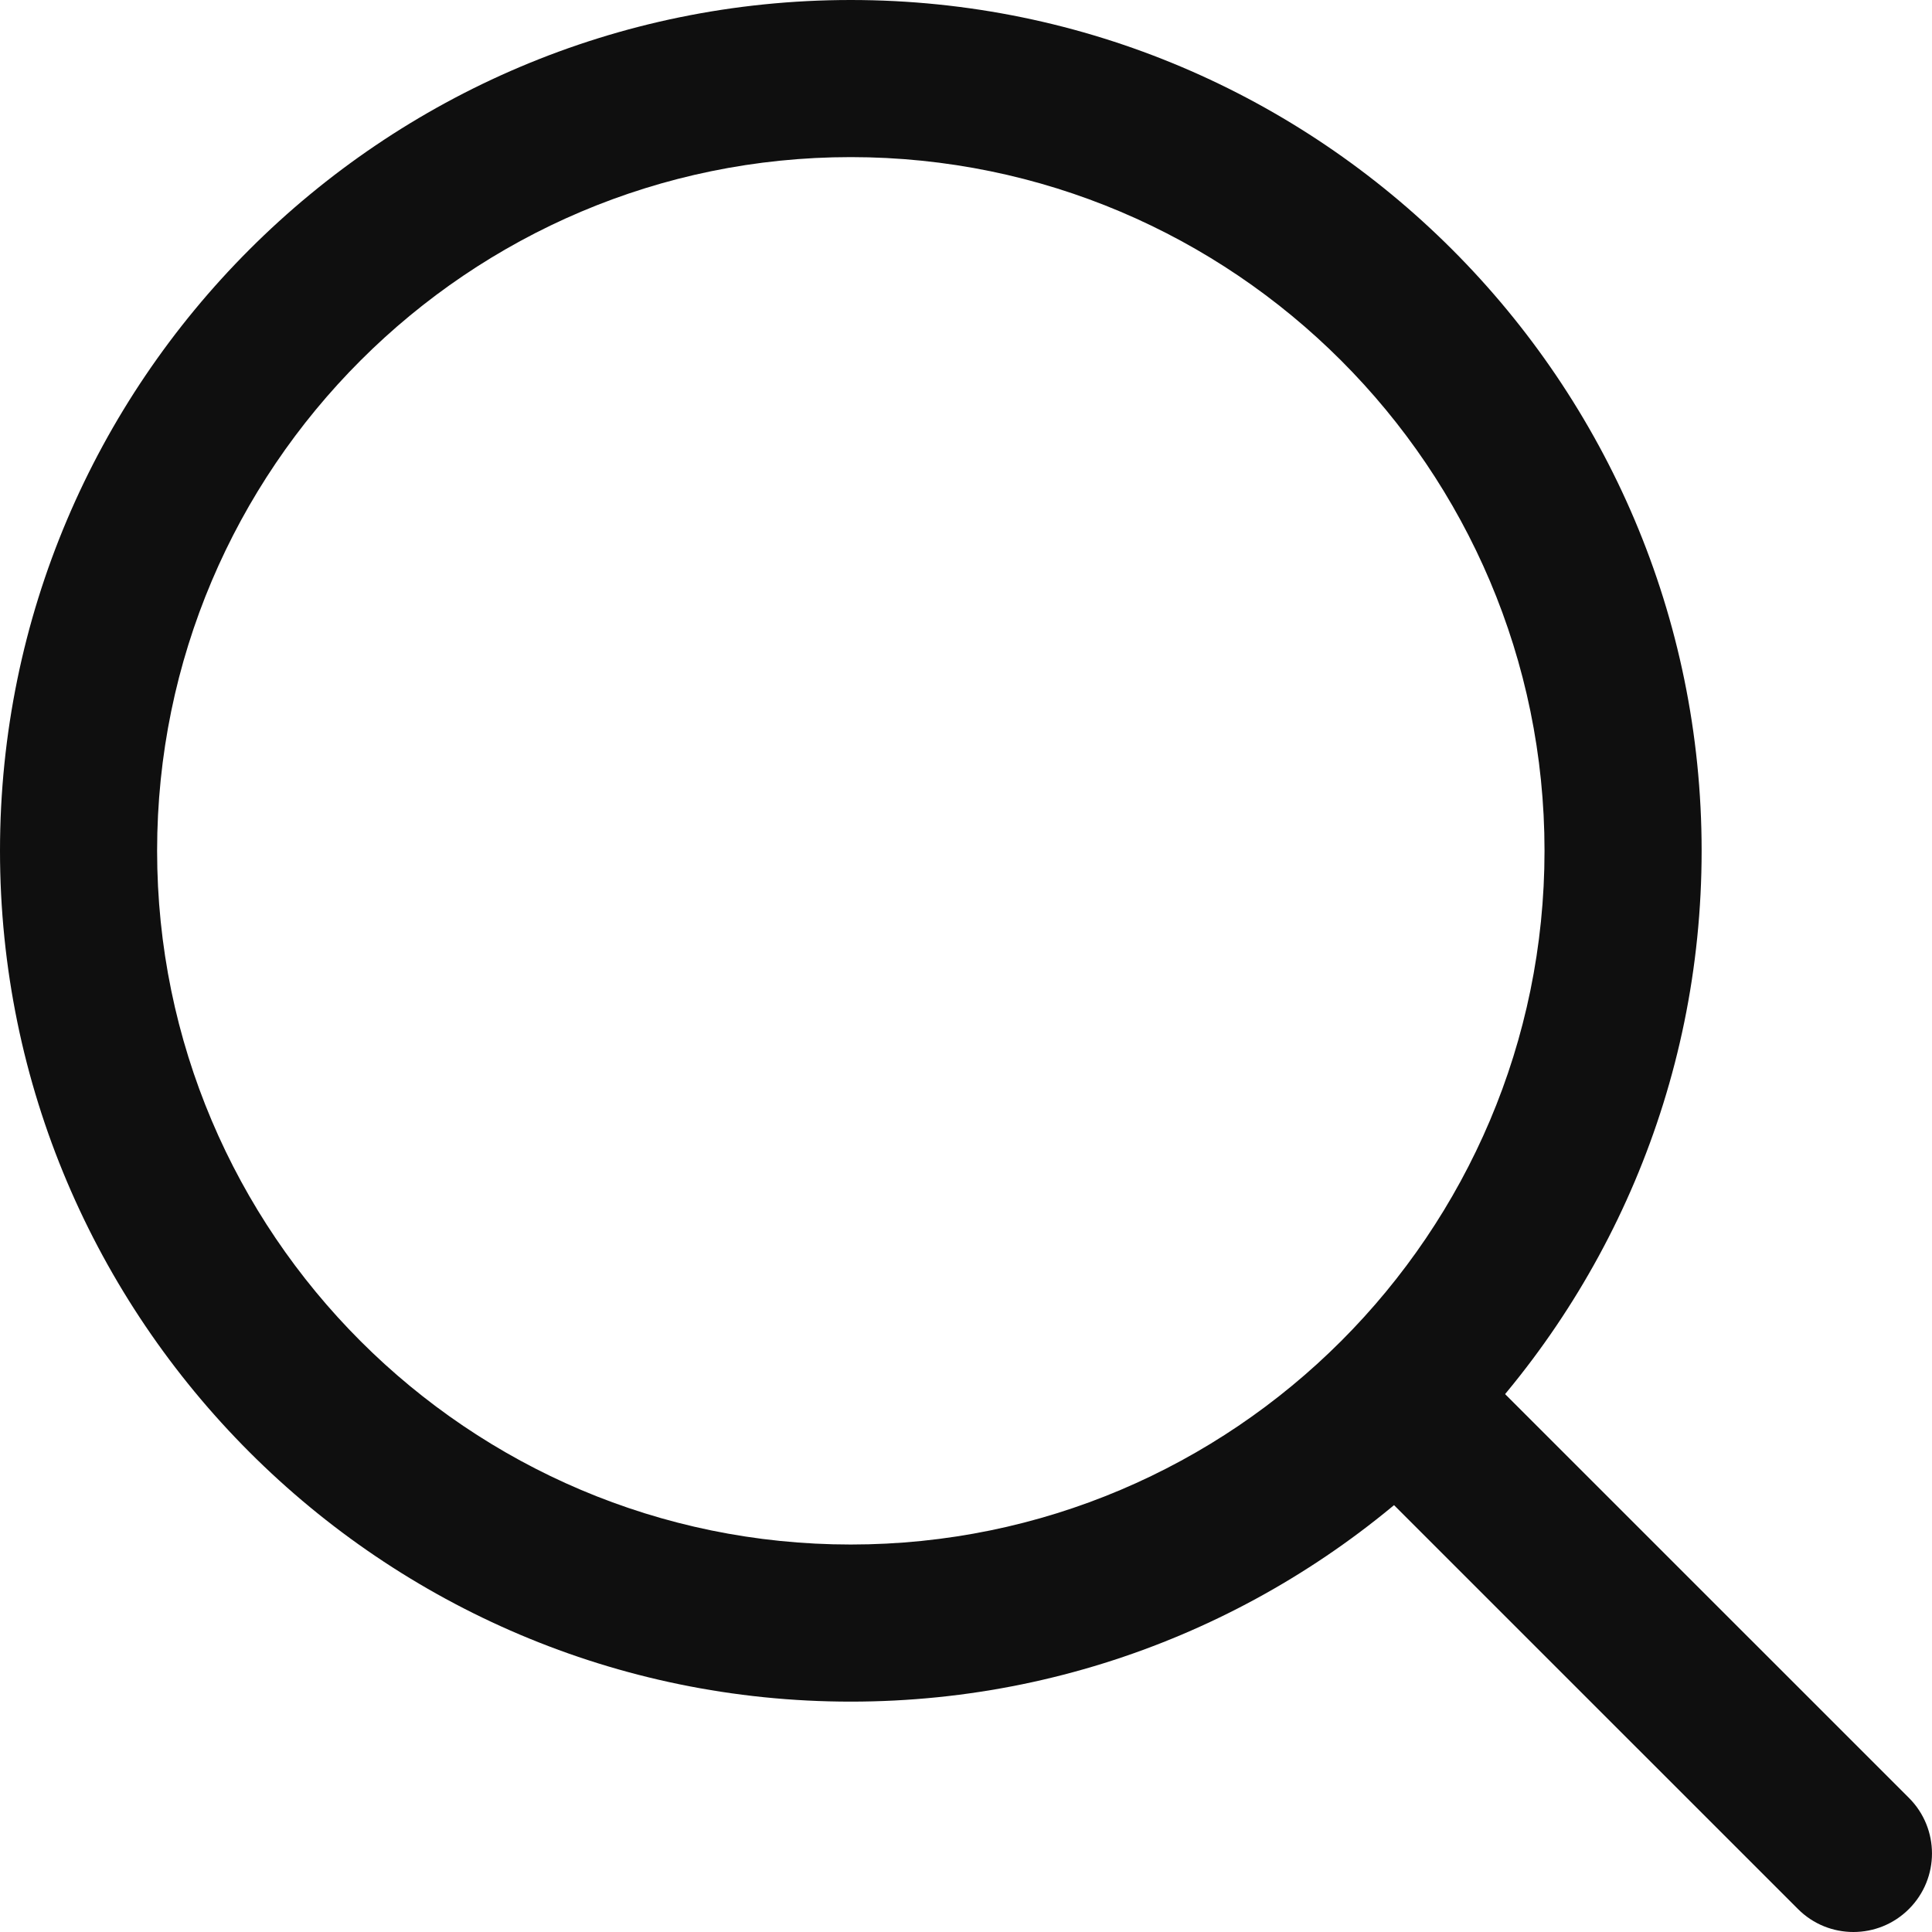
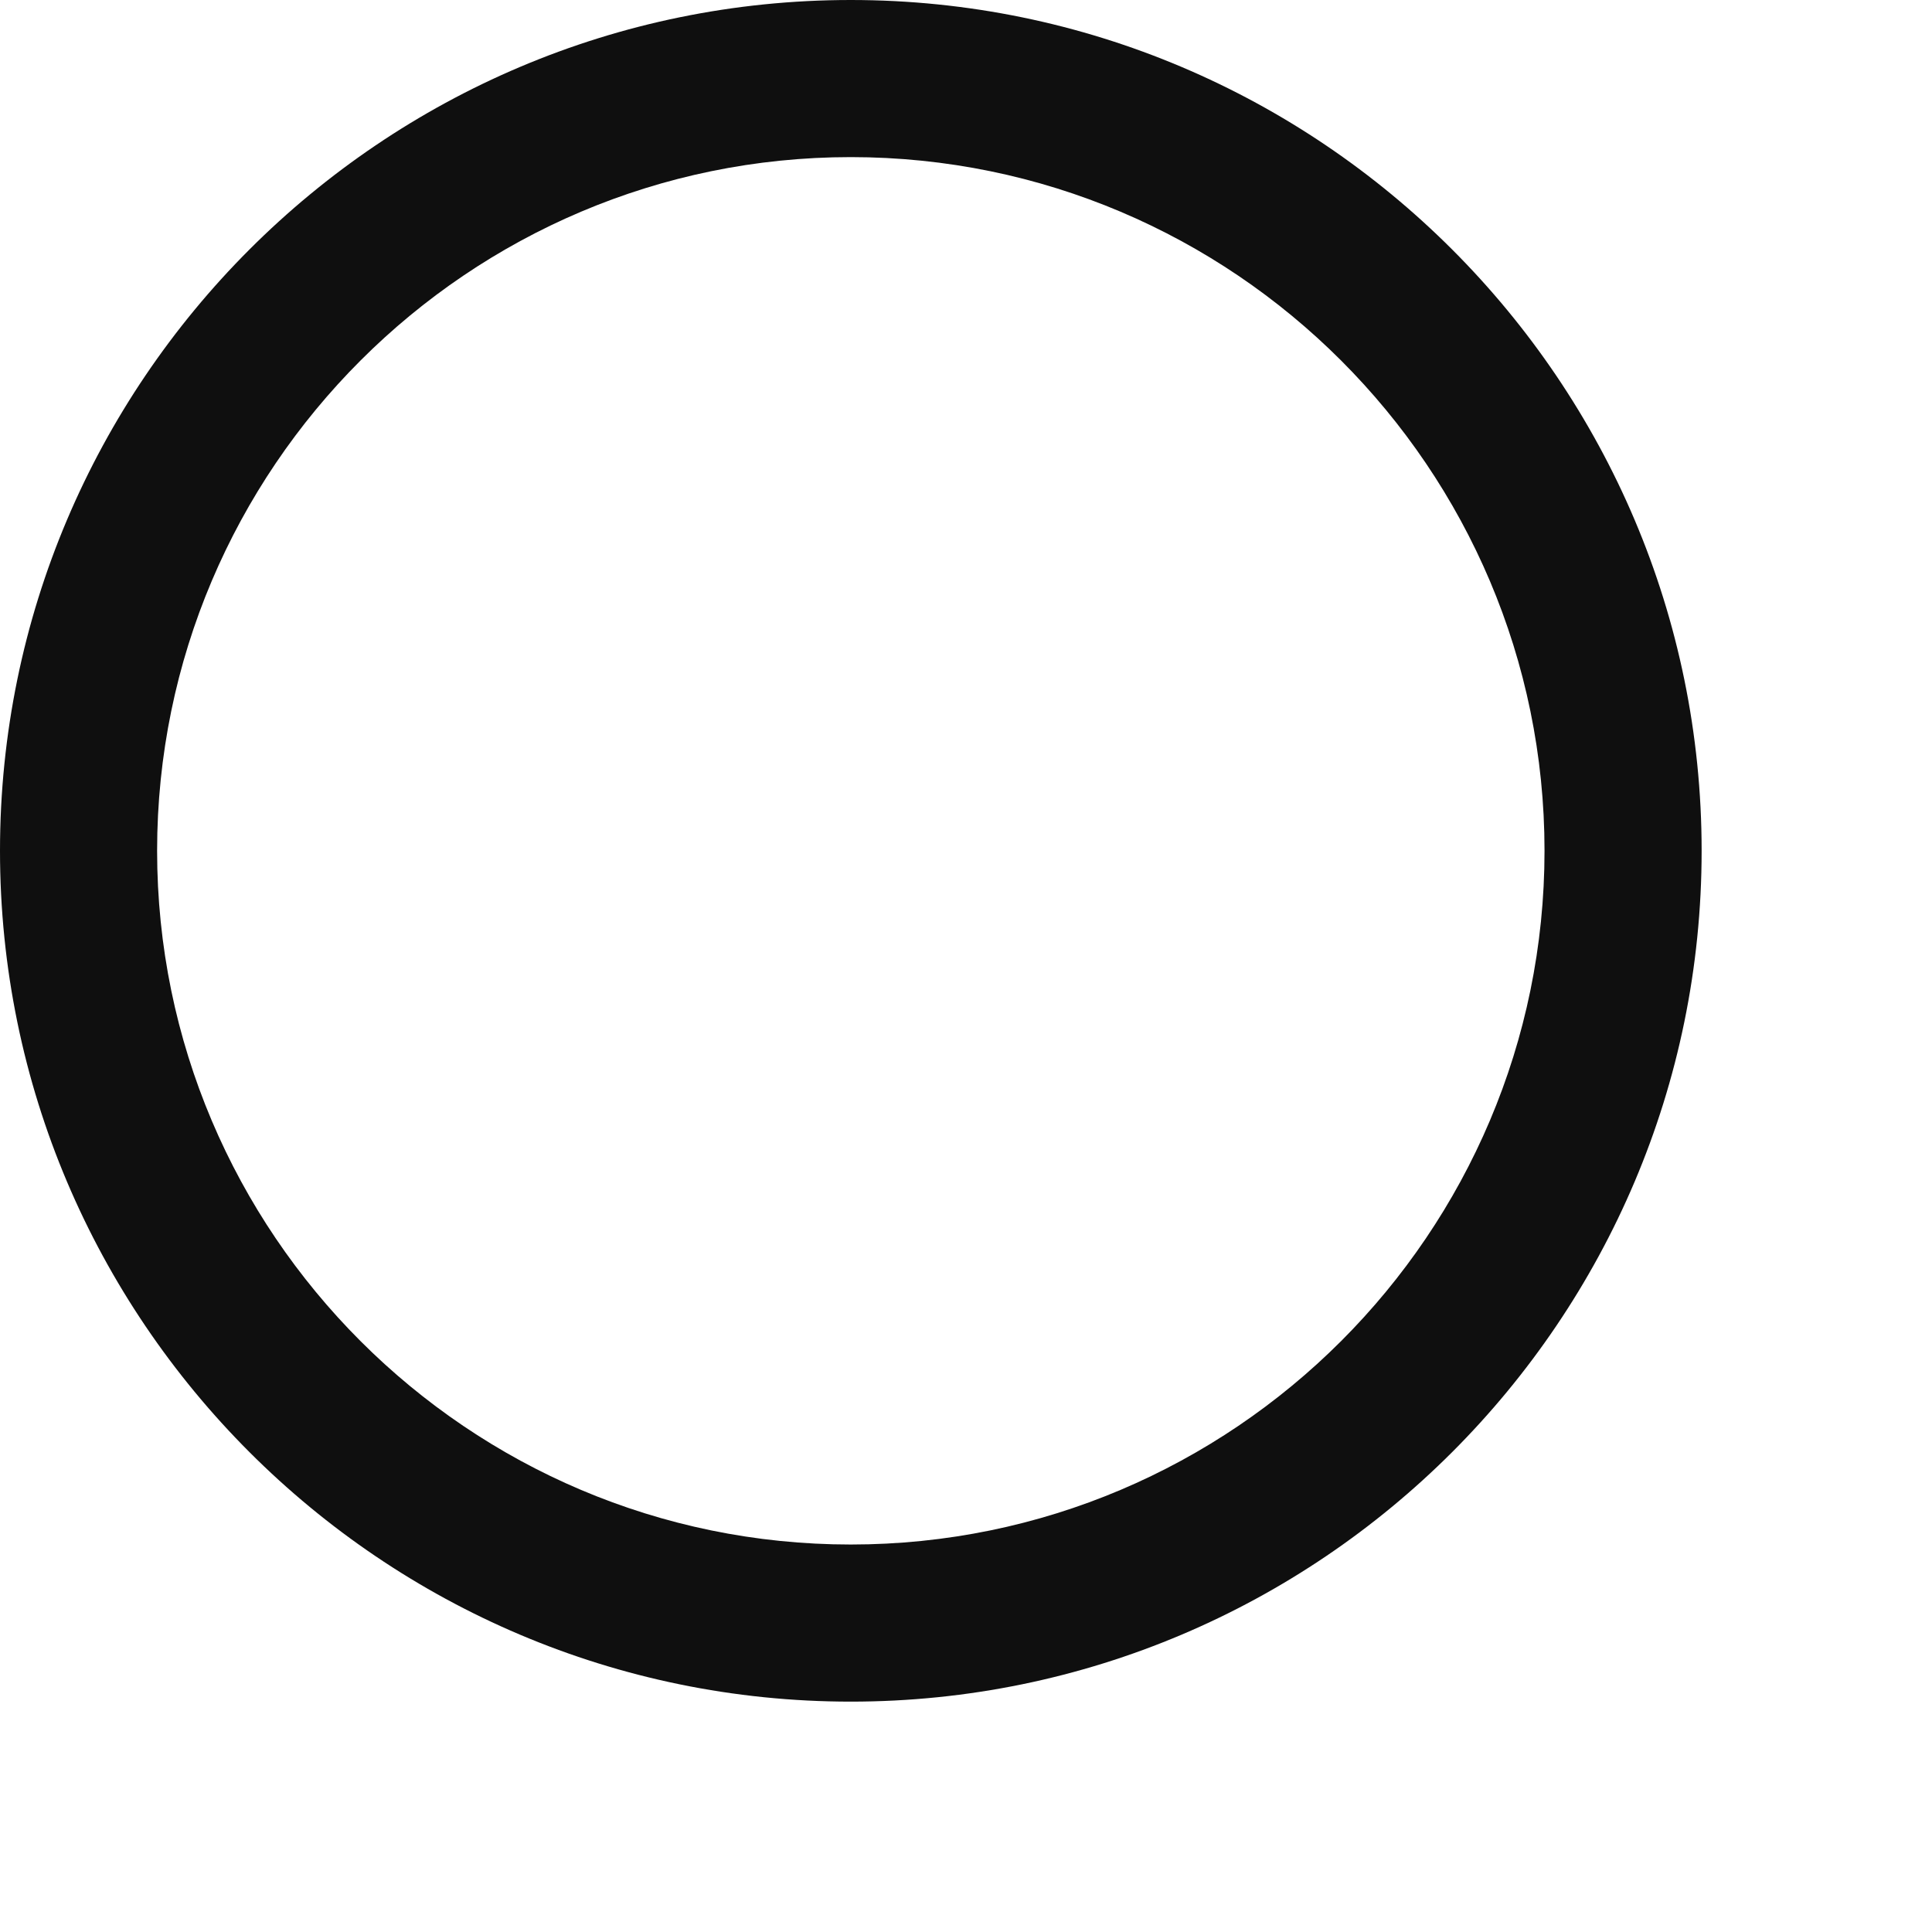
- <svg xmlns="http://www.w3.org/2000/svg" width="25" height="25" viewBox="0 0 25 25" fill="none">
+ <svg xmlns="http://www.w3.org/2000/svg" width="23" height="23" viewBox="0 0 25 25" fill="none">
  <path d="M11.009 0C4.939 0 0 4.939 0 11.009C0 17.08 4.939 22.019 11.009 22.019C17.08 22.019 22.019 17.08 22.019 11.009C22.019 4.939 17.08 0 11.009 0ZM11.009 19.986C6.06 19.986 2.033 15.959 2.033 11.009C2.033 6.06 6.06 2.033 11.009 2.033C15.959 2.033 19.986 6.06 19.986 11.009C19.986 15.959 15.959 19.986 11.009 19.986Z" fill="#0F0F0F" />
-   <path d="M24.702 23.265L18.875 17.439C18.478 17.042 17.835 17.042 17.438 17.439C17.041 17.835 17.041 18.479 17.438 18.876L23.265 24.702C23.463 24.901 23.723 25 23.983 25C24.243 25 24.503 24.901 24.702 24.702C25.099 24.305 25.099 23.662 24.702 23.265Z" fill="#0F0F0F" />
</svg>
